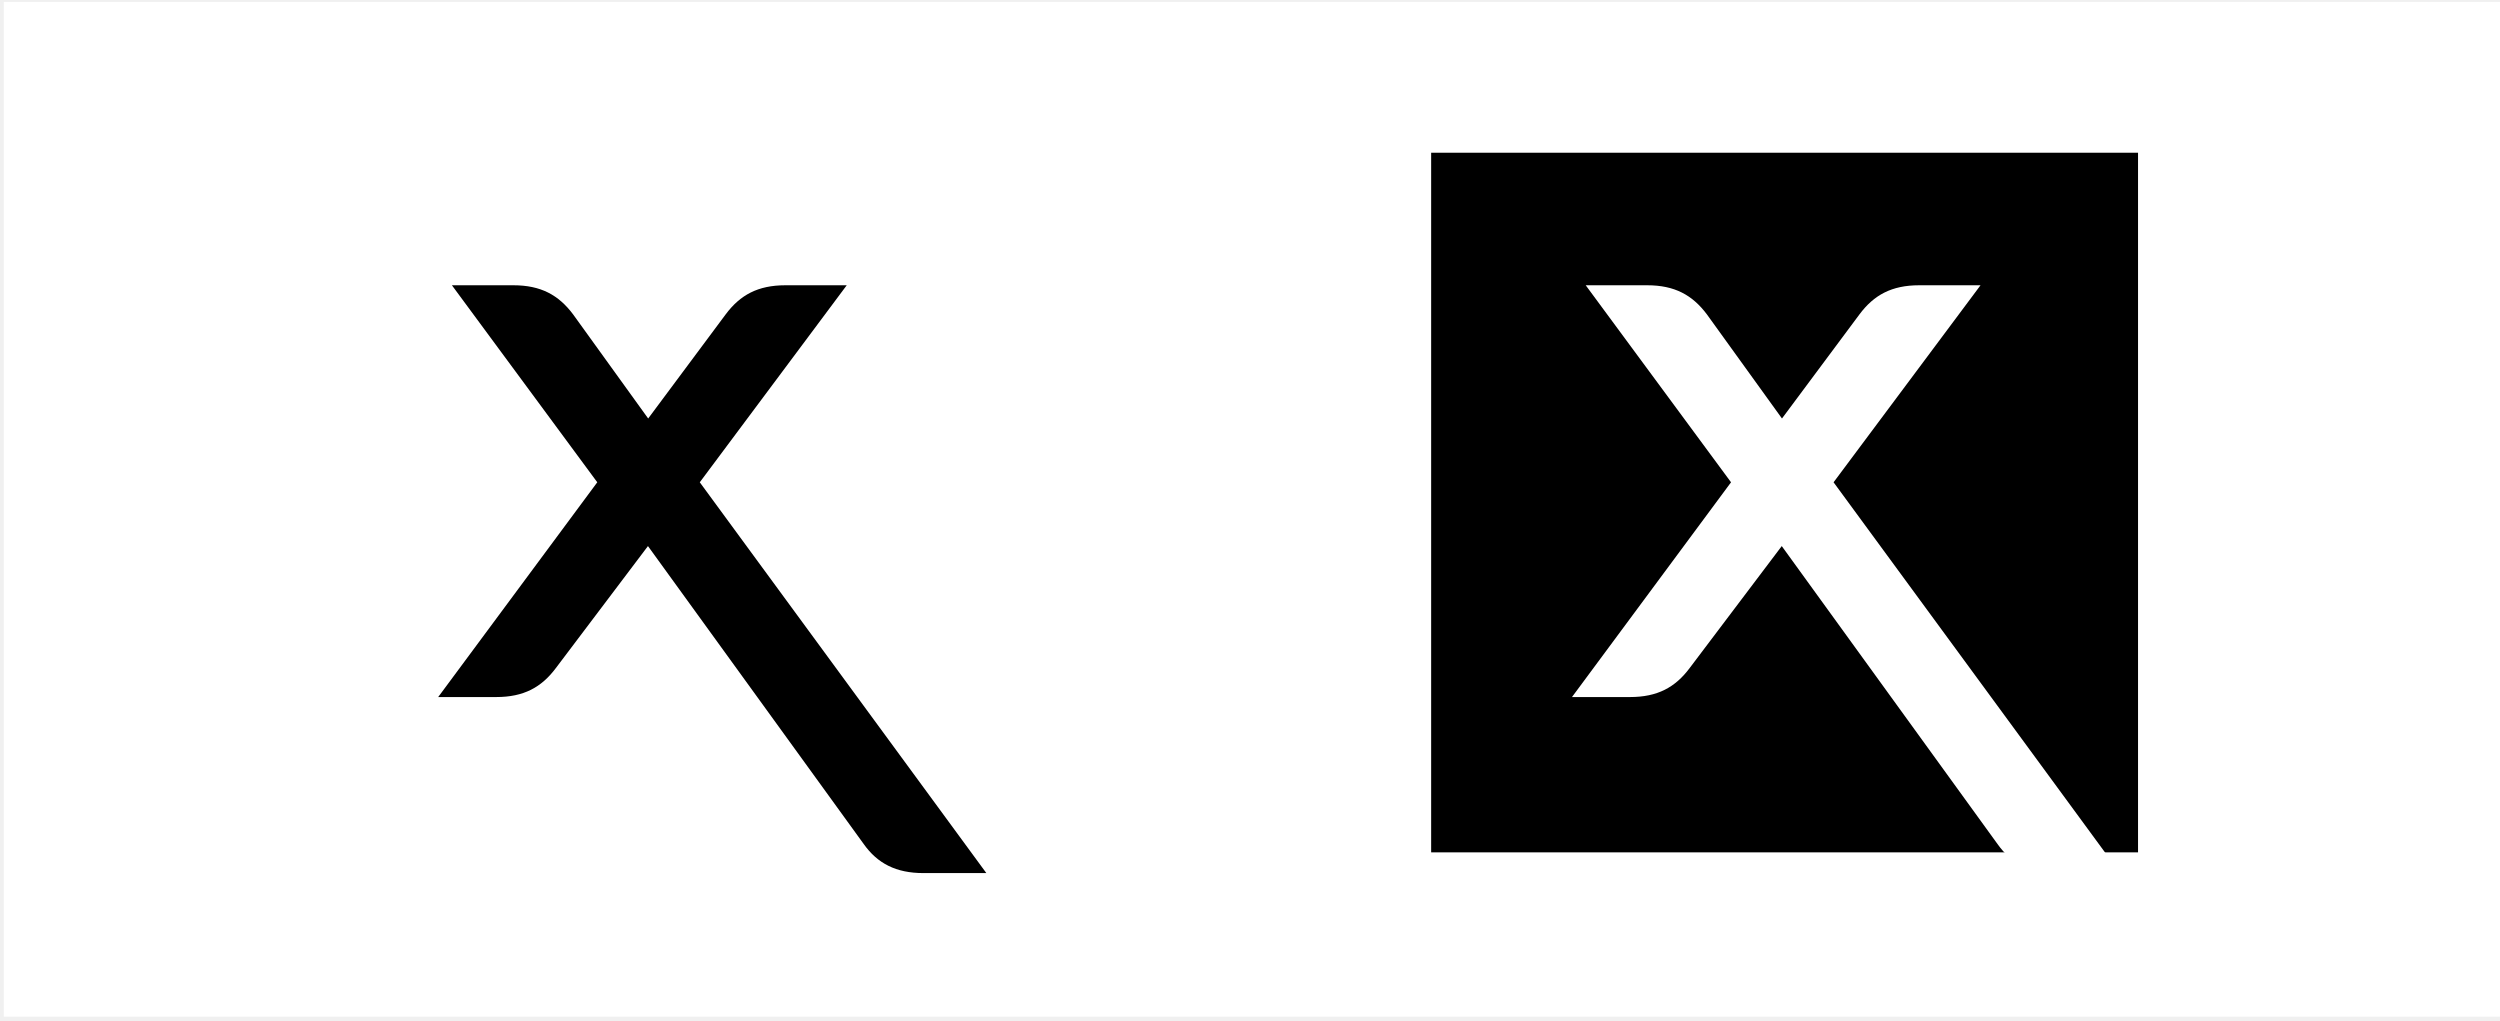
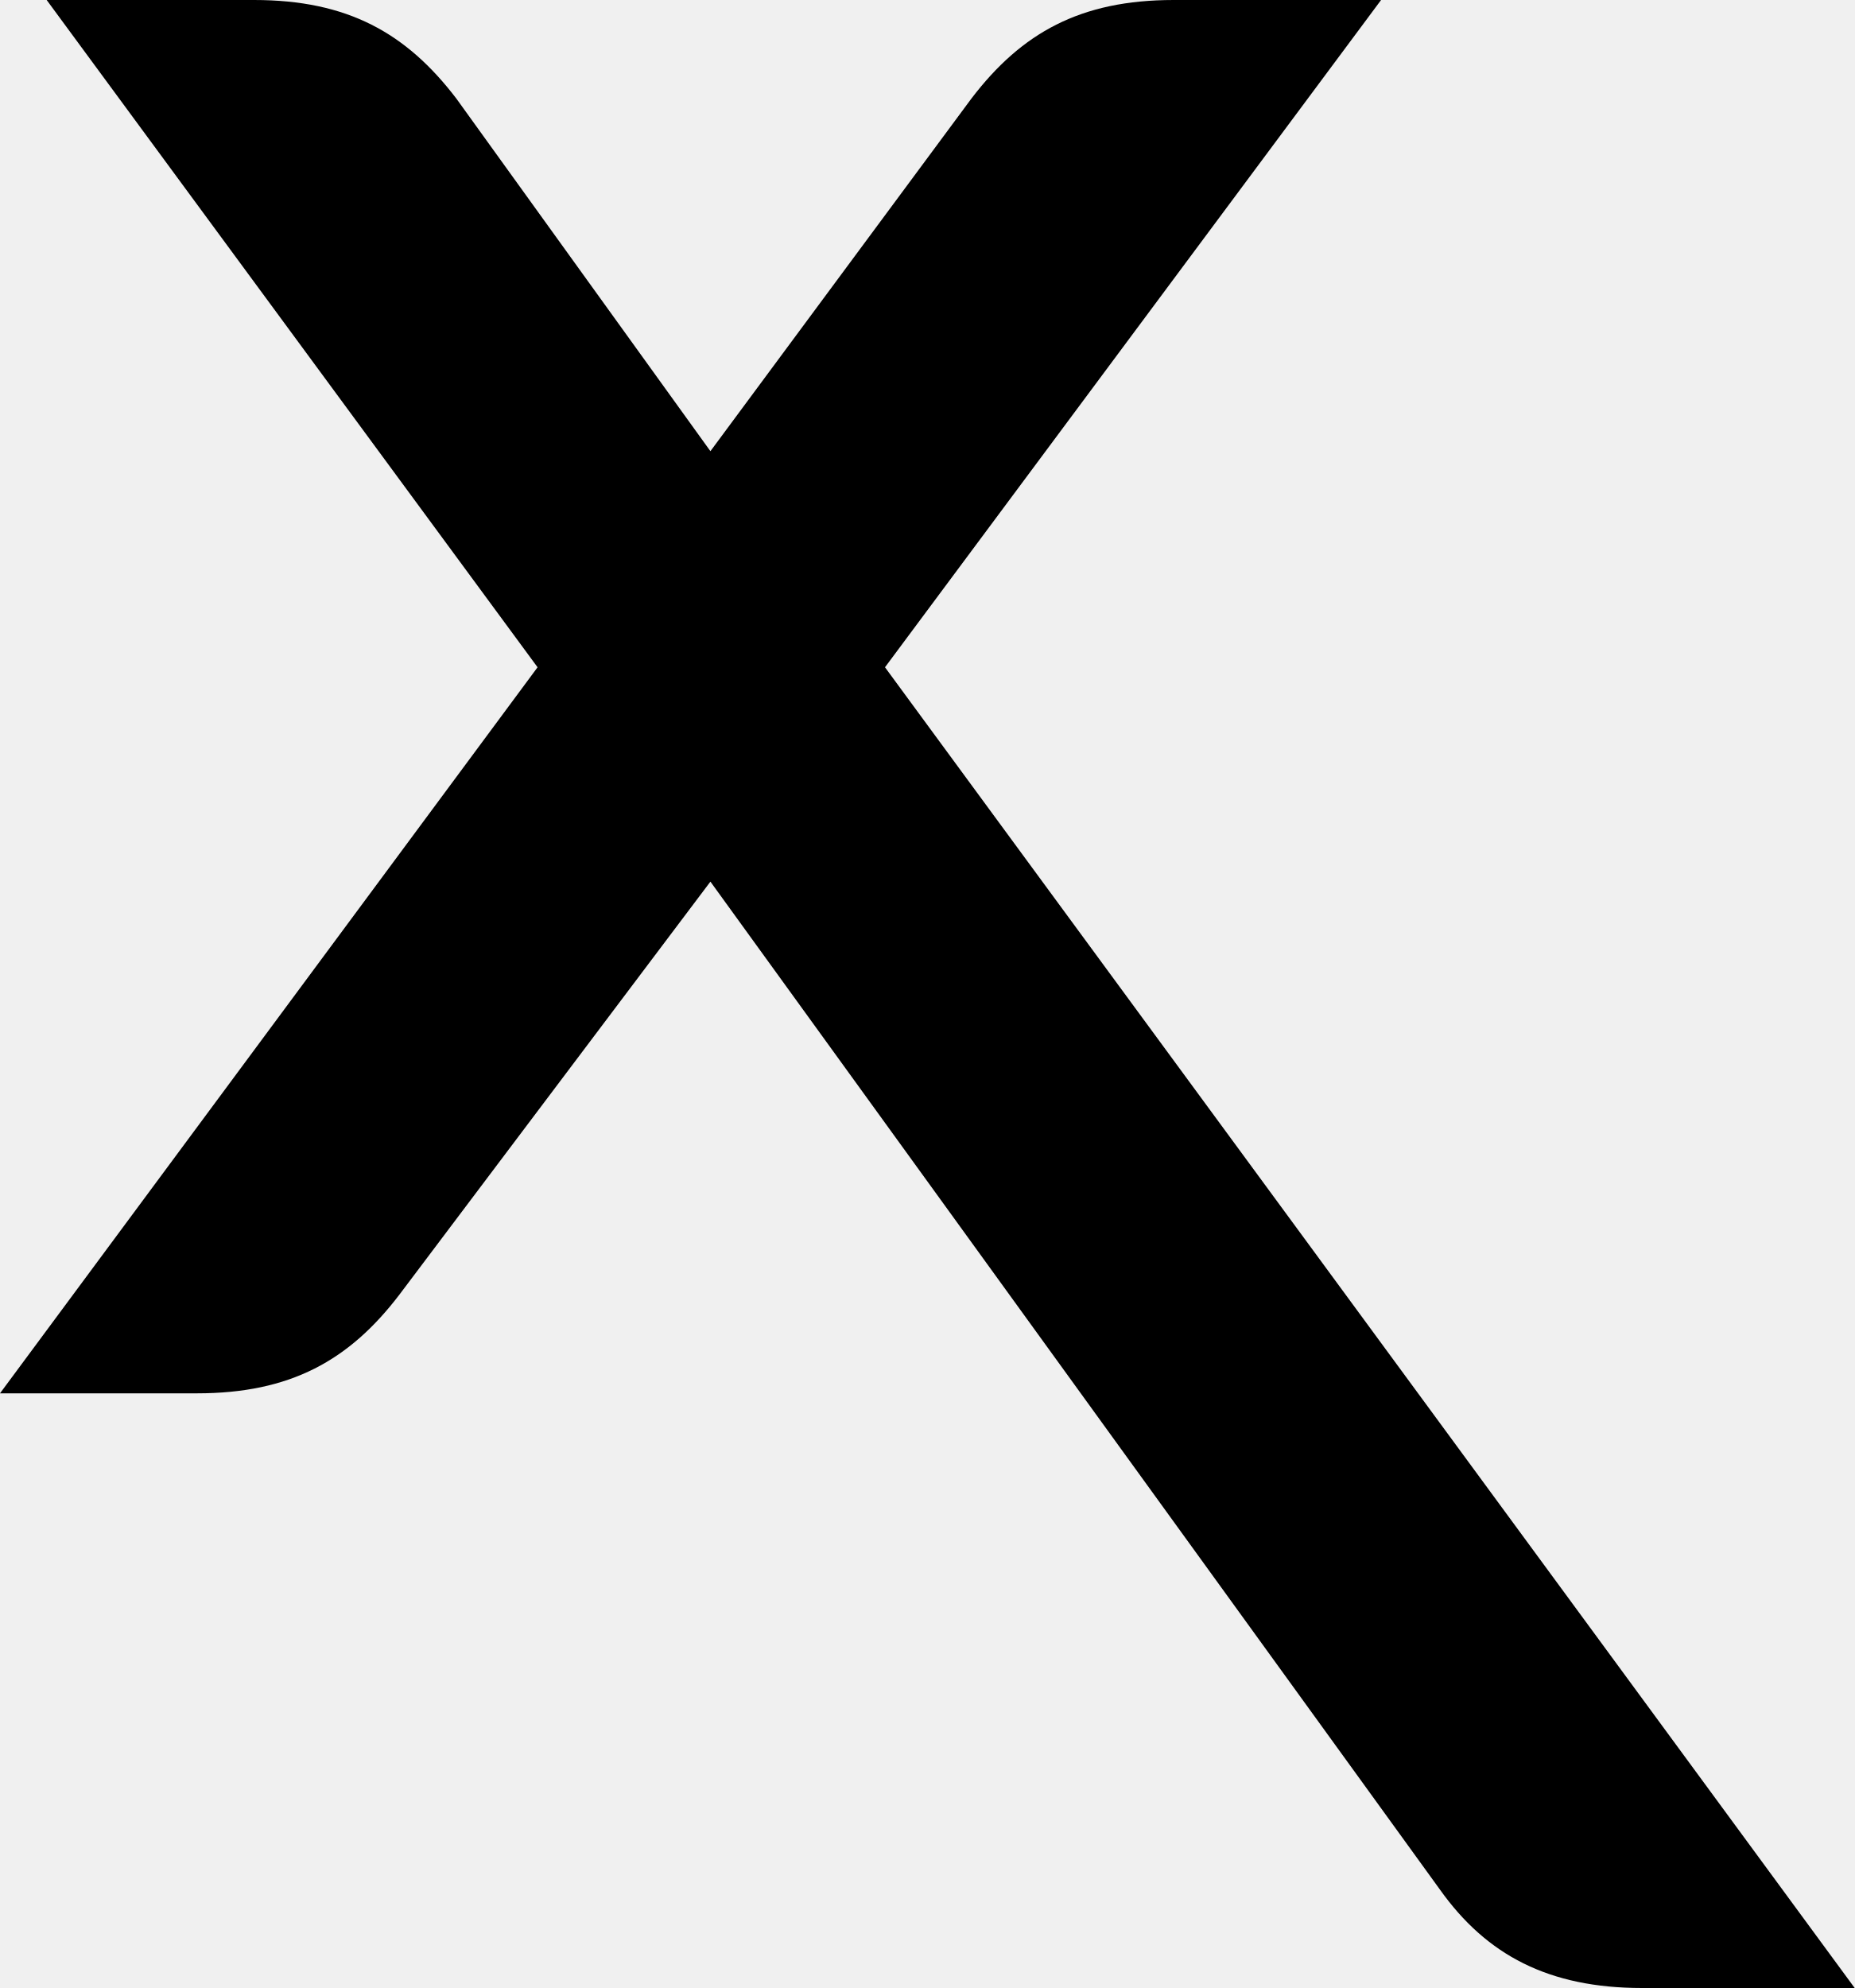
- <svg xmlns="http://www.w3.org/2000/svg" viewBox="0 0 796 325">
-   <defs>
-     <style>.cls-1{fill:#fff;}</style>
-   </defs>
-   <g id="Vector">
-     <rect class="cls-1" x="1.2" y="0.62" width="795.03" height="323.09" />
-     <rect x="455.68" y="48.63" width="225.07" height="222.76" />
-     <path class="cls-1" d="M583.81,153.56,630.6,90.83H611.06c-8.74,0-14.39,3.09-19,9.26l-24.68,33.16-23.91-33.16c-4.63-6.17-10.28-9.26-19-9.26H504.89l46.27,62.73-50.64,68.38H519c8.74,0,14.4-3.08,19-9.25l29.31-38.82L636,268.73c4.37,6.17,10.28,9.26,19,9.26h20.06Z" />
-     <rect class="cls-1" x="94.68" y="48.63" width="225.07" height="222.76" />
-     <path d="M222.81,153.56,269.6,90.83H250.06c-8.74,0-14.39,3.09-19,9.26l-24.68,33.16-23.91-33.16c-4.62-6.17-10.28-9.26-19-9.26H143.89l46.28,62.73-50.65,68.38H158c8.74,0,14.4-3.08,19-9.25l29.31-38.82L275,268.73c4.37,6.17,10.28,9.26,19,9.26h20.05Z" />
+ <svg xmlns="http://www.w3.org/2000/svg" version="1.1" id="Layer_1" x="0px" y="0px" viewBox="0 0 107.3 115" style="enable-background:new 0 0 107.3 115;" xml:space="preserve">
+   <g>
+     <path d="M51.2,38.6L79.9,0h-12c-5.4,0-8.8,1.9-11.7,5.7L41.1,26.1L26.4,5.7C23.5,1.9,20.1,0,14.7,0h-12l28.4,38.6L0,80.6h11.4   c5.4,0,8.8-1.9,11.7-5.7l18-23.9l42.2,58.3c2.7,3.8,6.3,5.7,11.7,5.7h12.3L51.2,38.6z" />
  </g>
</svg>
